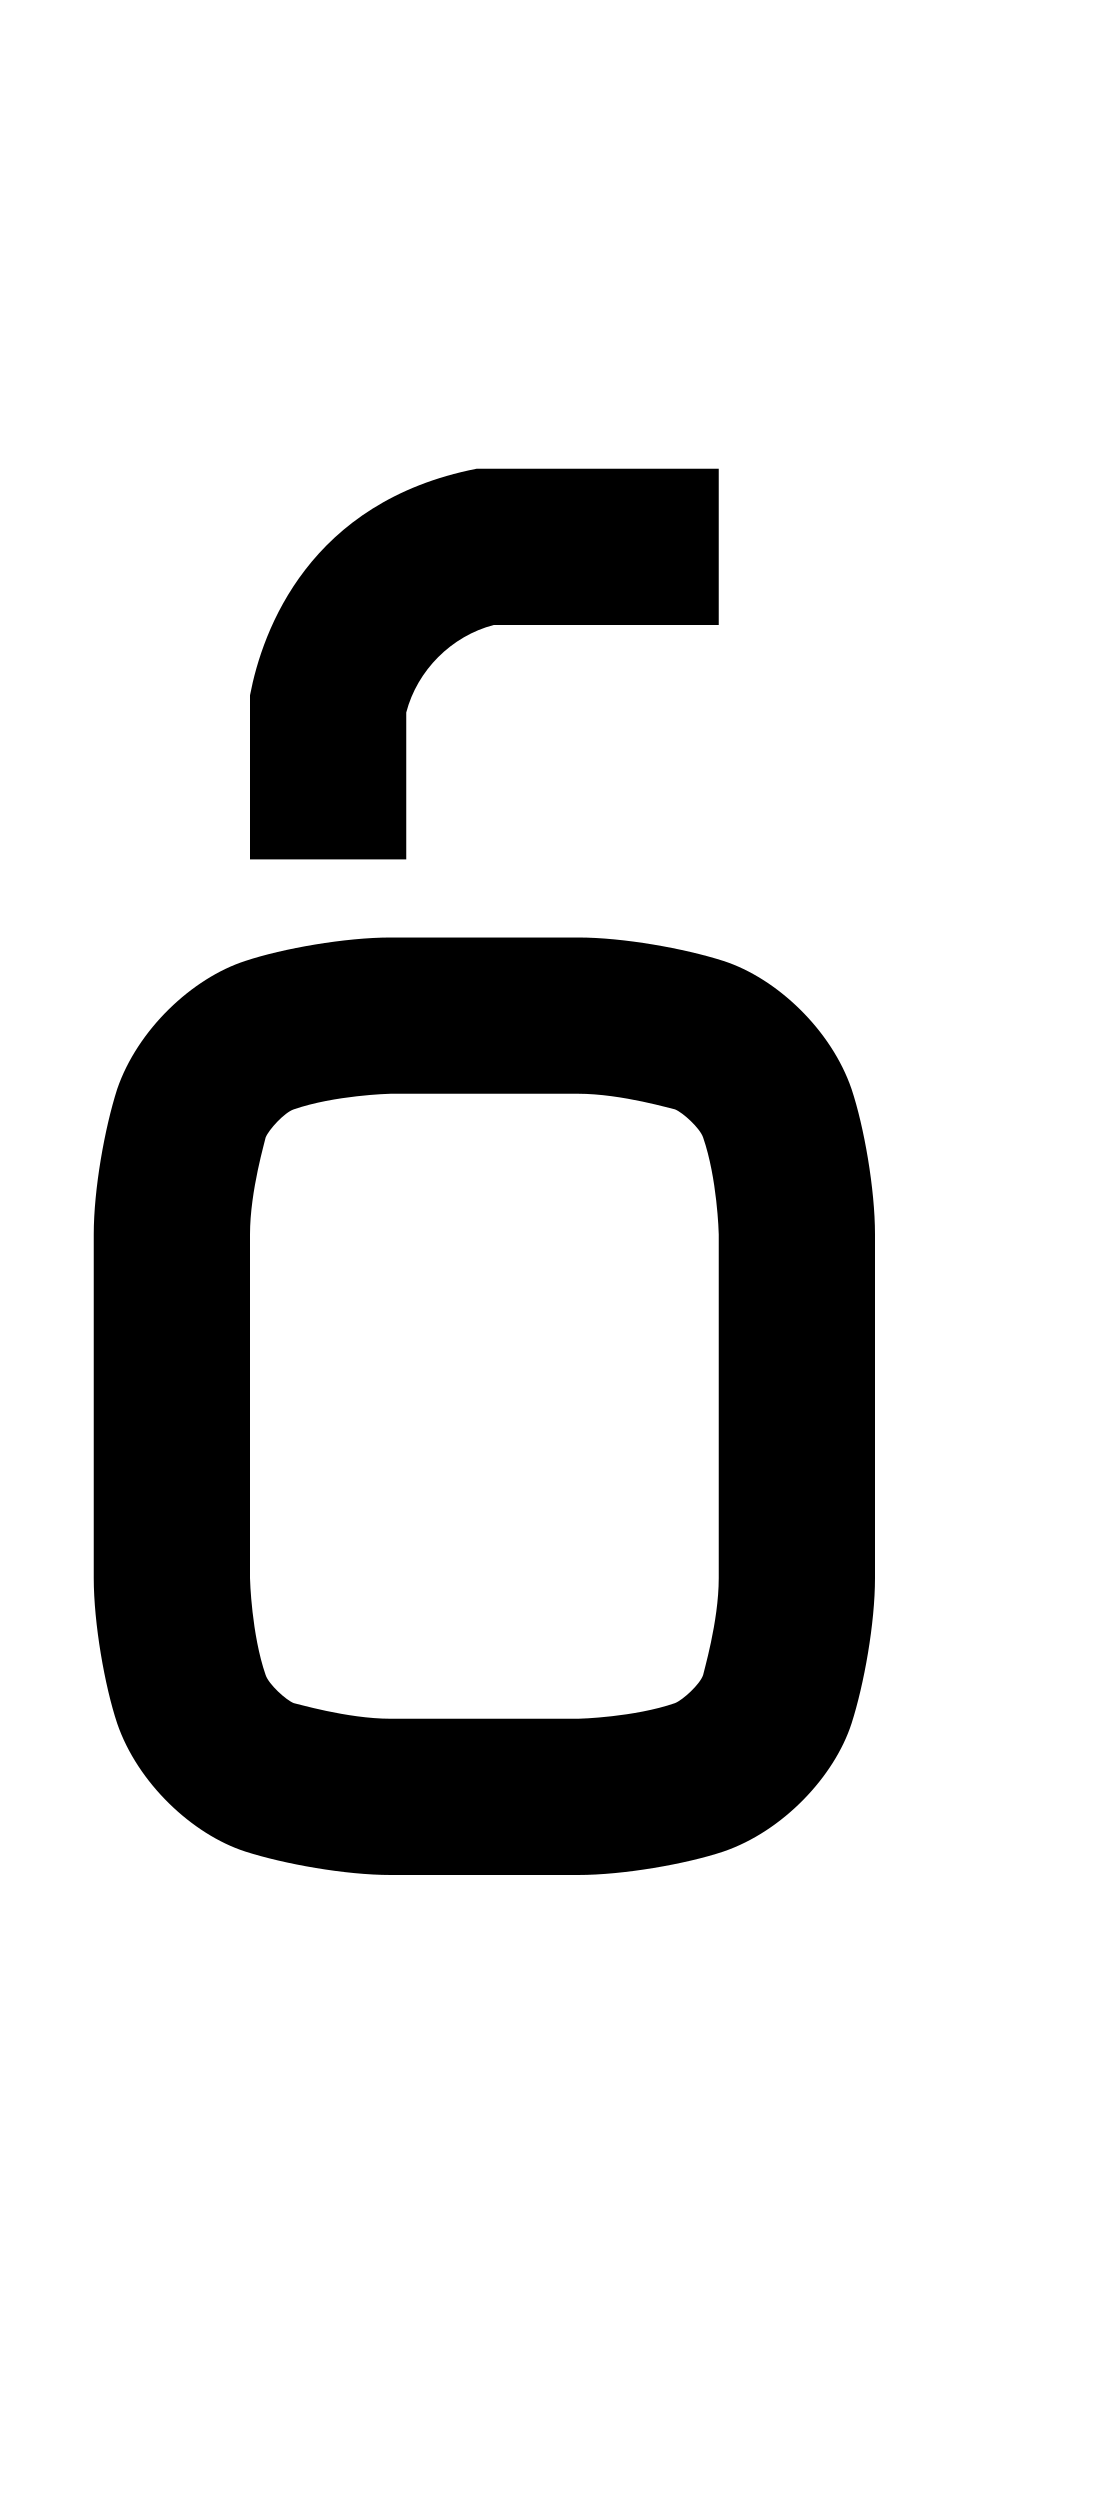
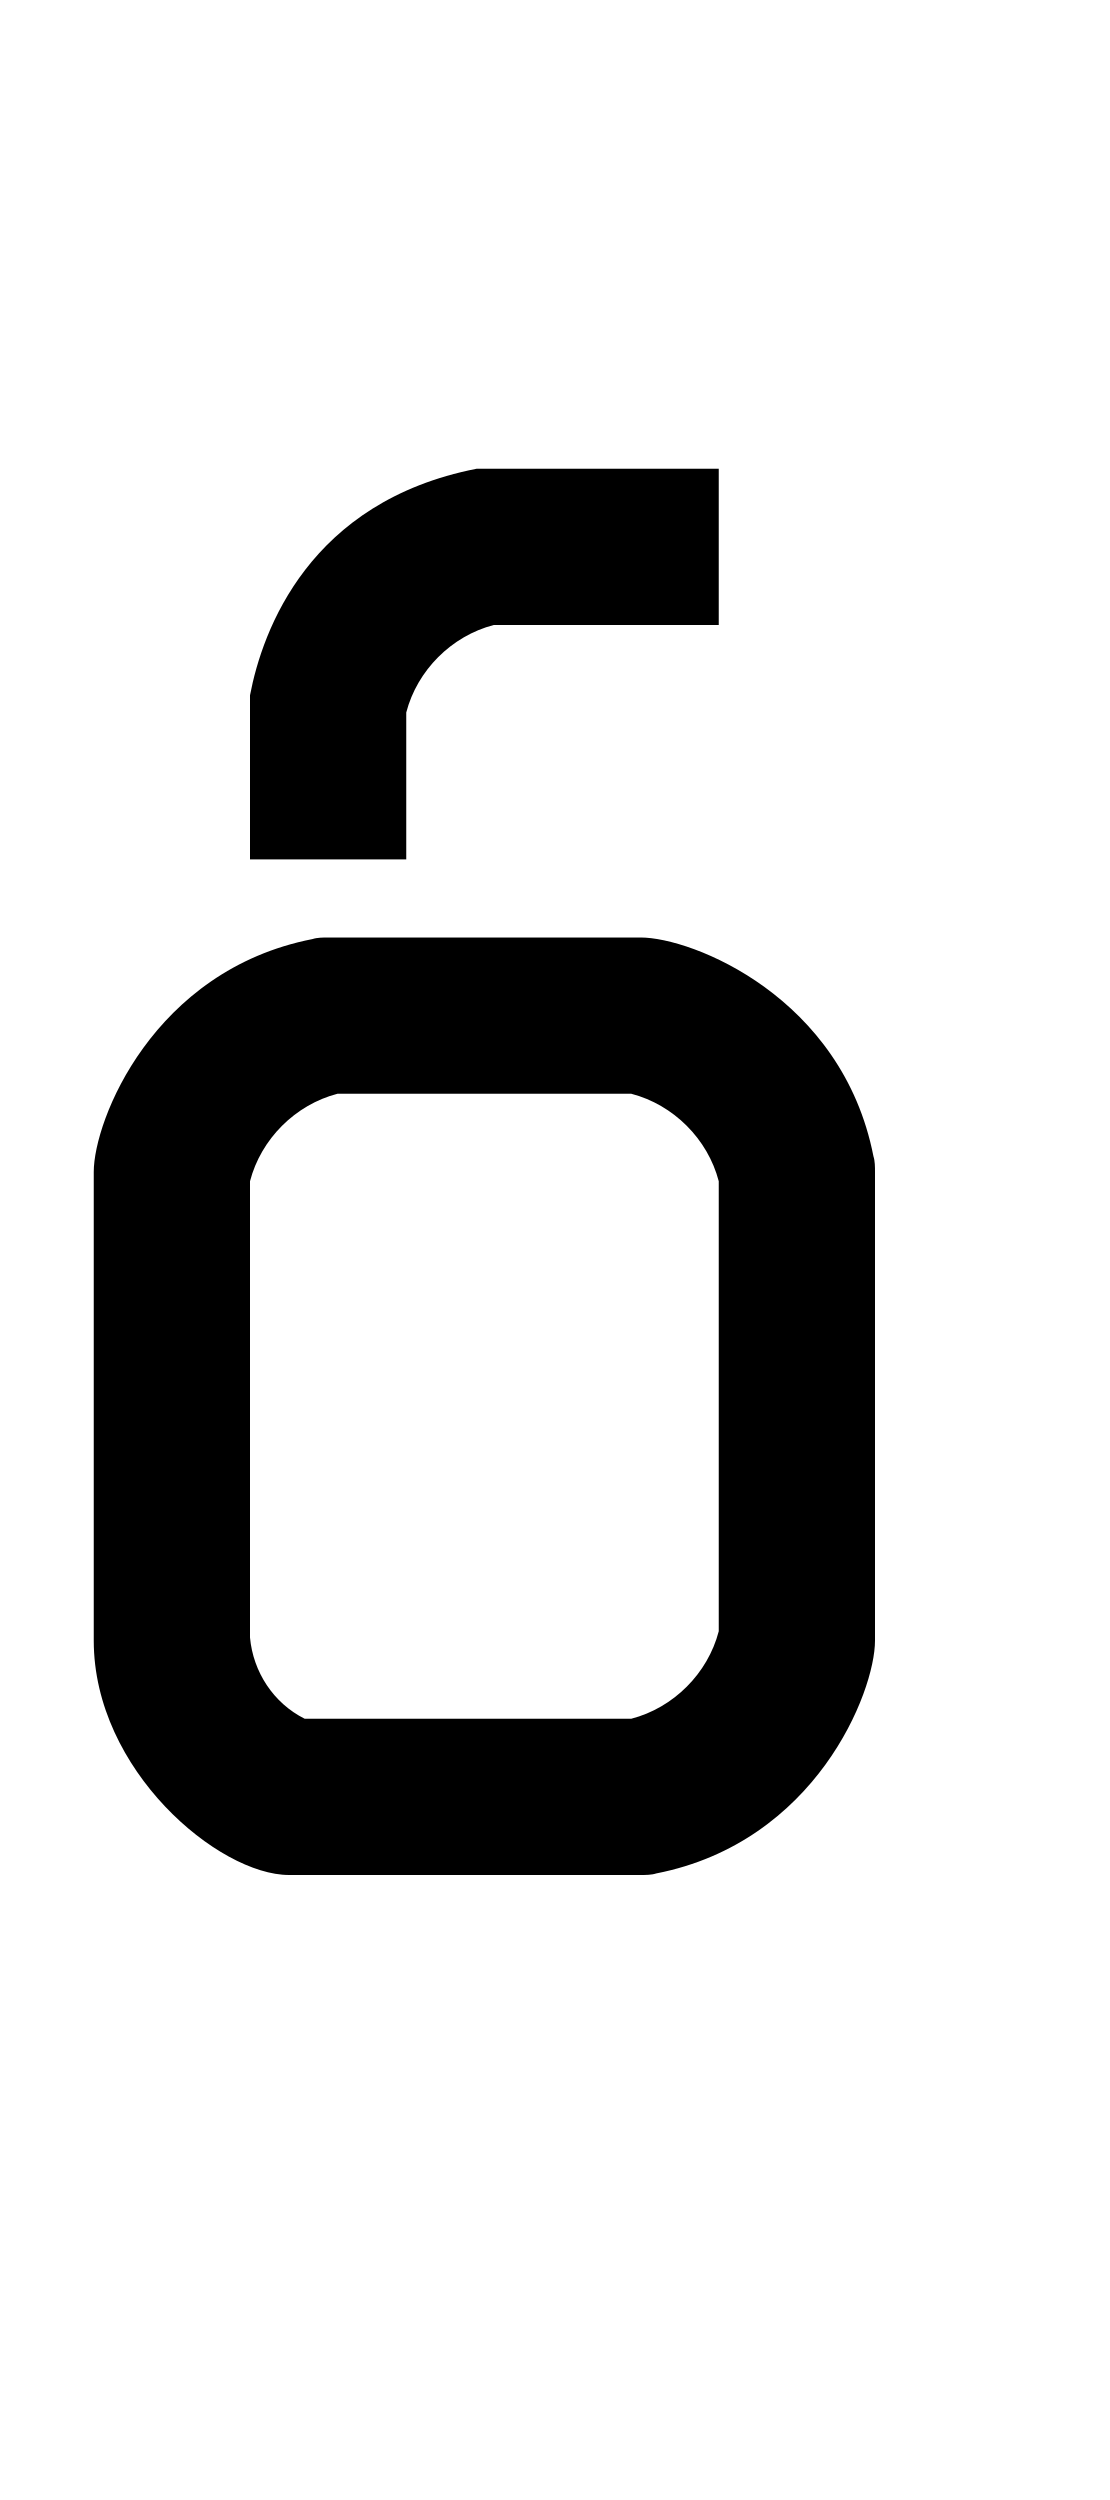
<svg xmlns="http://www.w3.org/2000/svg" version="1.1" viewBox="-10 0 710 1600">
-   <path fill="currentColor" d="M150 445c8 -42 38 -124 145 -145h155v100h-144c-27 7 -49 29 -56 56v94h-100v-105zM240 700c-1 0 -36 1 -62 10c-6 2 -16 13 -18 18c0 1 -10 34 -10 62v220c0 1 1 36 10 62c2 6 13 16 18 18c1 0 34 10 62 10h120c1 0 36 -1 62 -10c5 -2 16 -12 18 -18c0 -1 10 -34 10 -62 v-220c0 -1 -1 -36 -10 -62c-2 -6 -13 -16 -18 -18c-1 0 -34 -10 -62 -10h-120zM240 600h120c29 0 68 7 93 15c34 11 69 44 82 82c8 24 15 64 15 93v220c0 29 -7 68 -15 93c-11 34 -44 69 -82 82c-24 8 -64 15 -93 15h-120c-29 0 -68 -7 -93 -15c-34 -11 -69 -44 -82 -82 c-8 -24 -15 -64 -15 -93v-220c0 -29 7 -68 15 -93c13 -38 48 -71 82 -82c24 -8 64 -15 93 -15z" />
+   <path fill="currentColor" d="M150 445c8 -42 38 -124 145 -145h155v100h-144c-27 7 -49 29 -56 56v94h-100v-105zM450 756c-7 -27 -29 -49 -56 -56h-188c-27 7 -49 29 -56 56v292c2 22 15 42 35 52h209c27 -7 49 -29 56 -56v-288zM175 1200c-45 0 -125 -67 -125 -150v-300c0 -33 38 -129 140 -149 c3 -1 7 -1 10 -1h200c33 0 129 38 149 140c1 3 1 7 1 10v300c0 33 -38 129 -140 149c-3 1 -7 1 -10 1h-225z" />
</svg>
